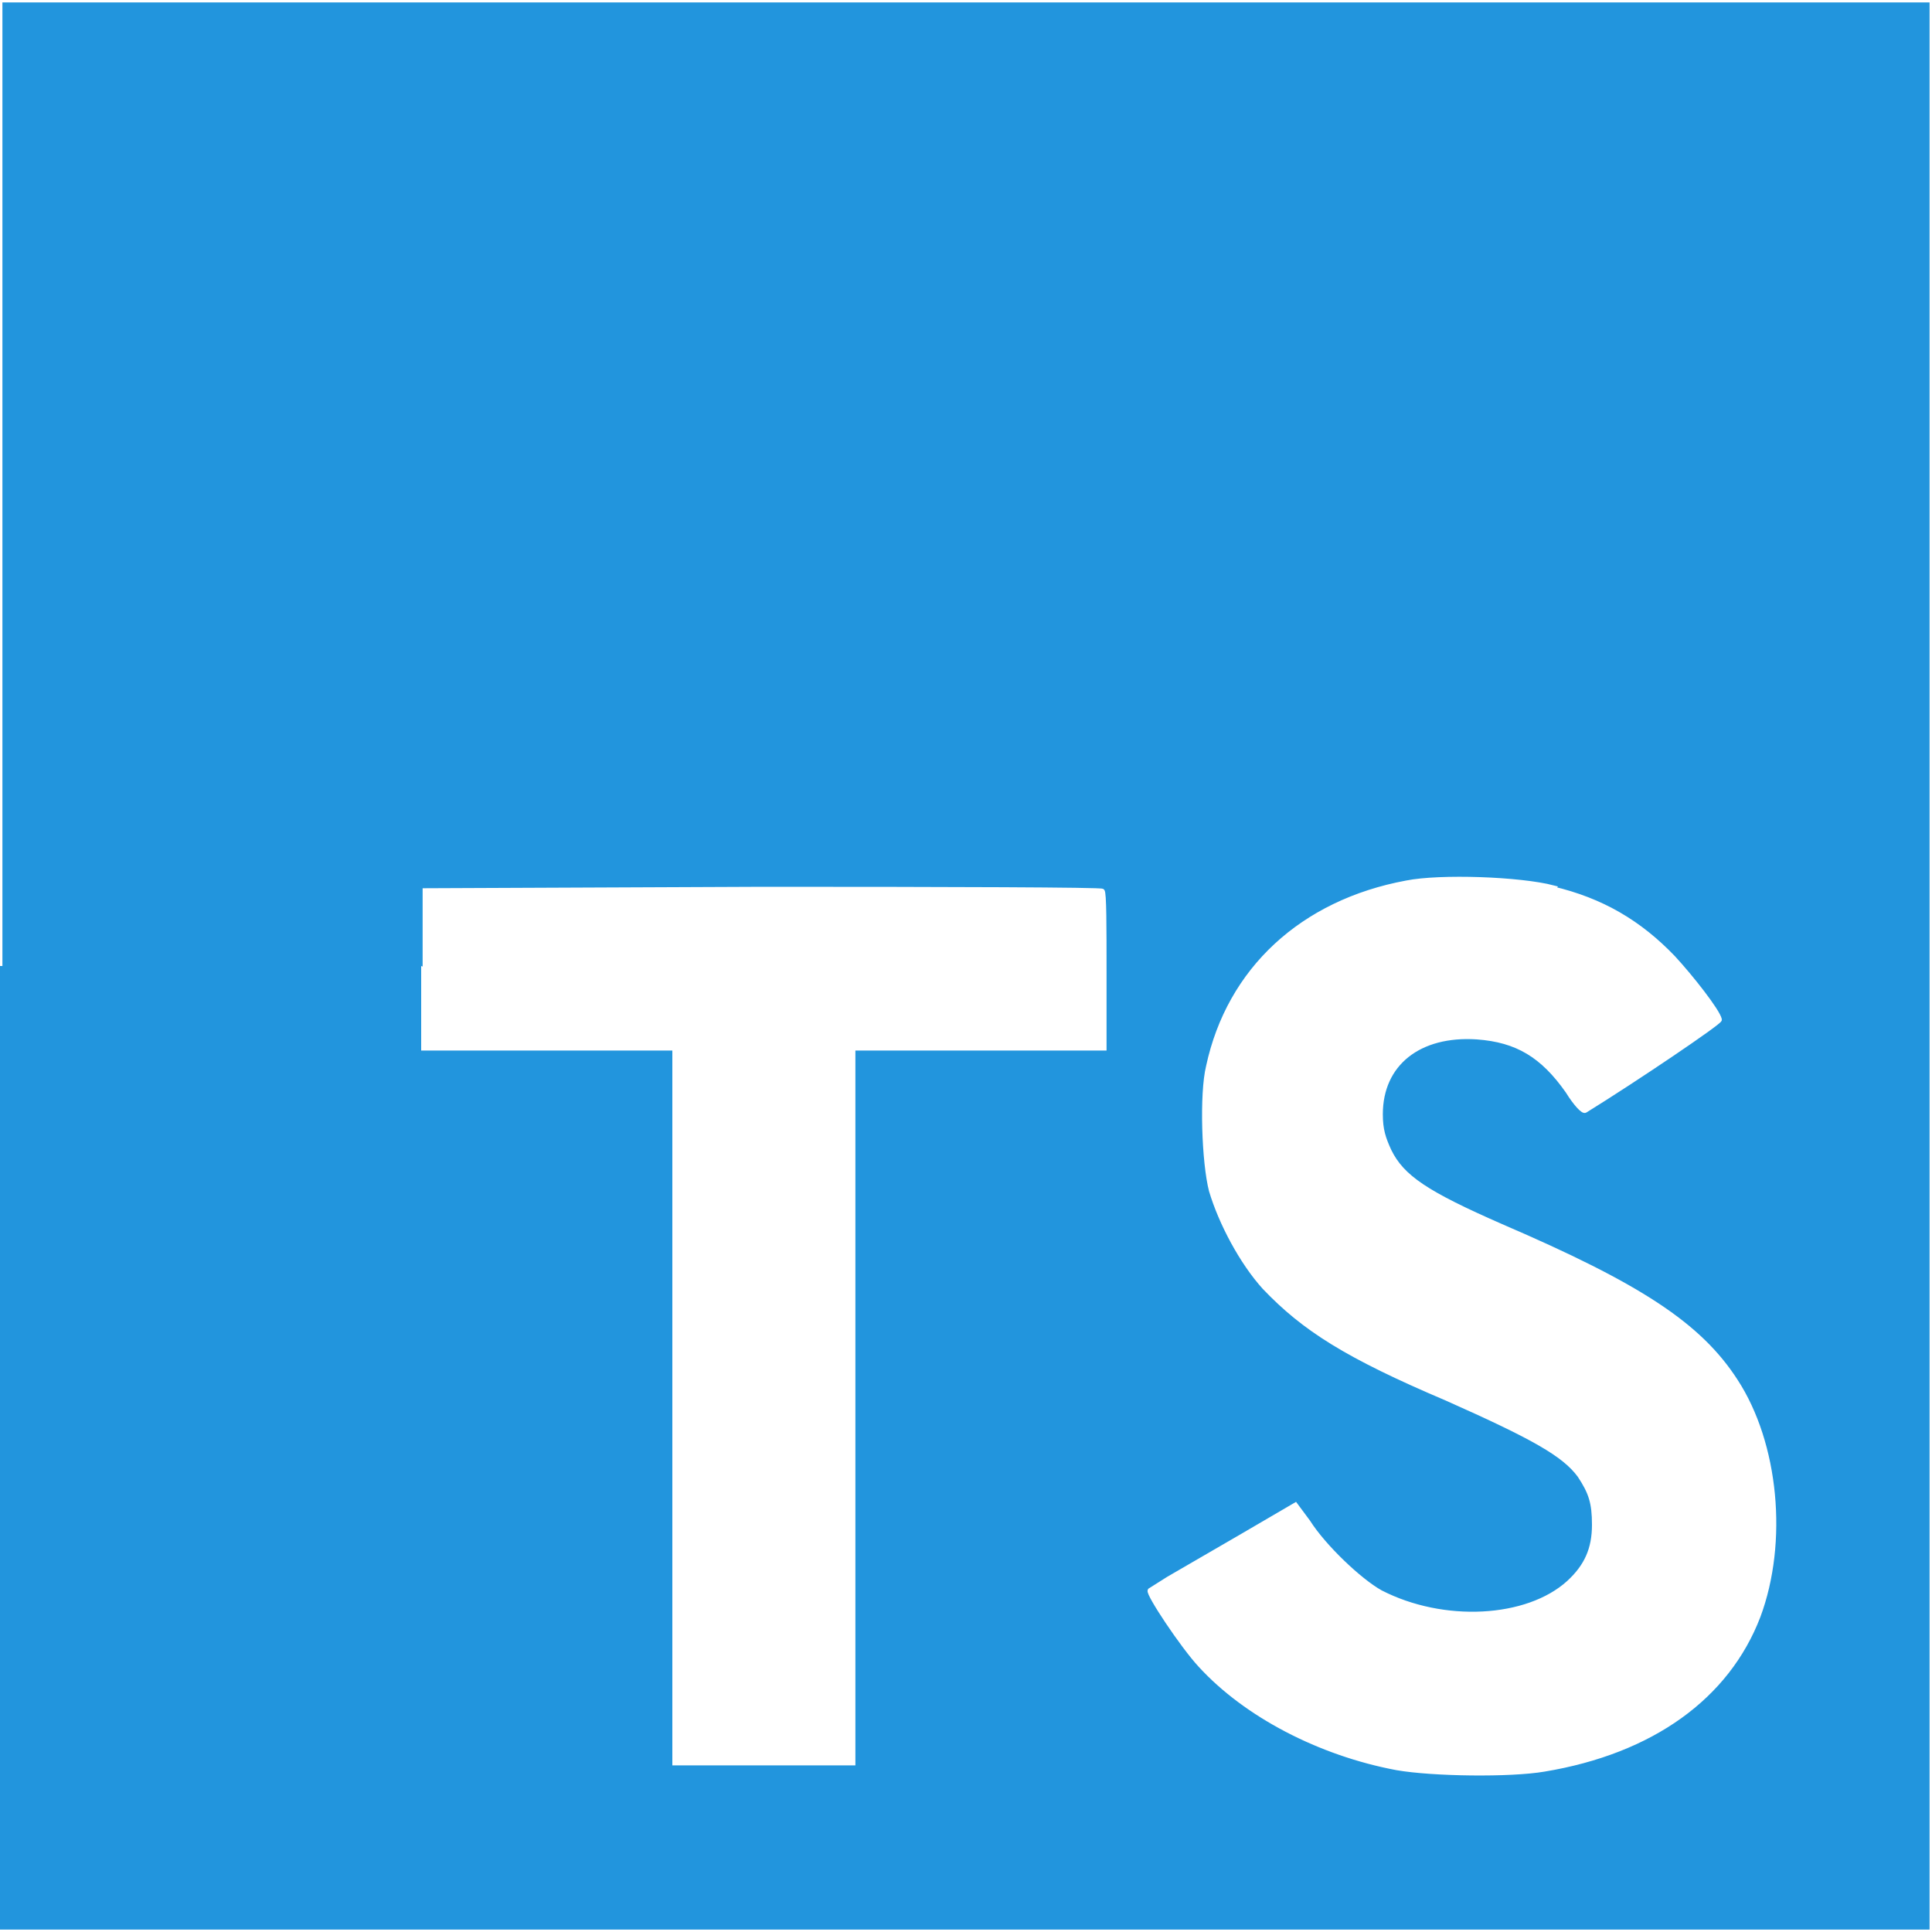
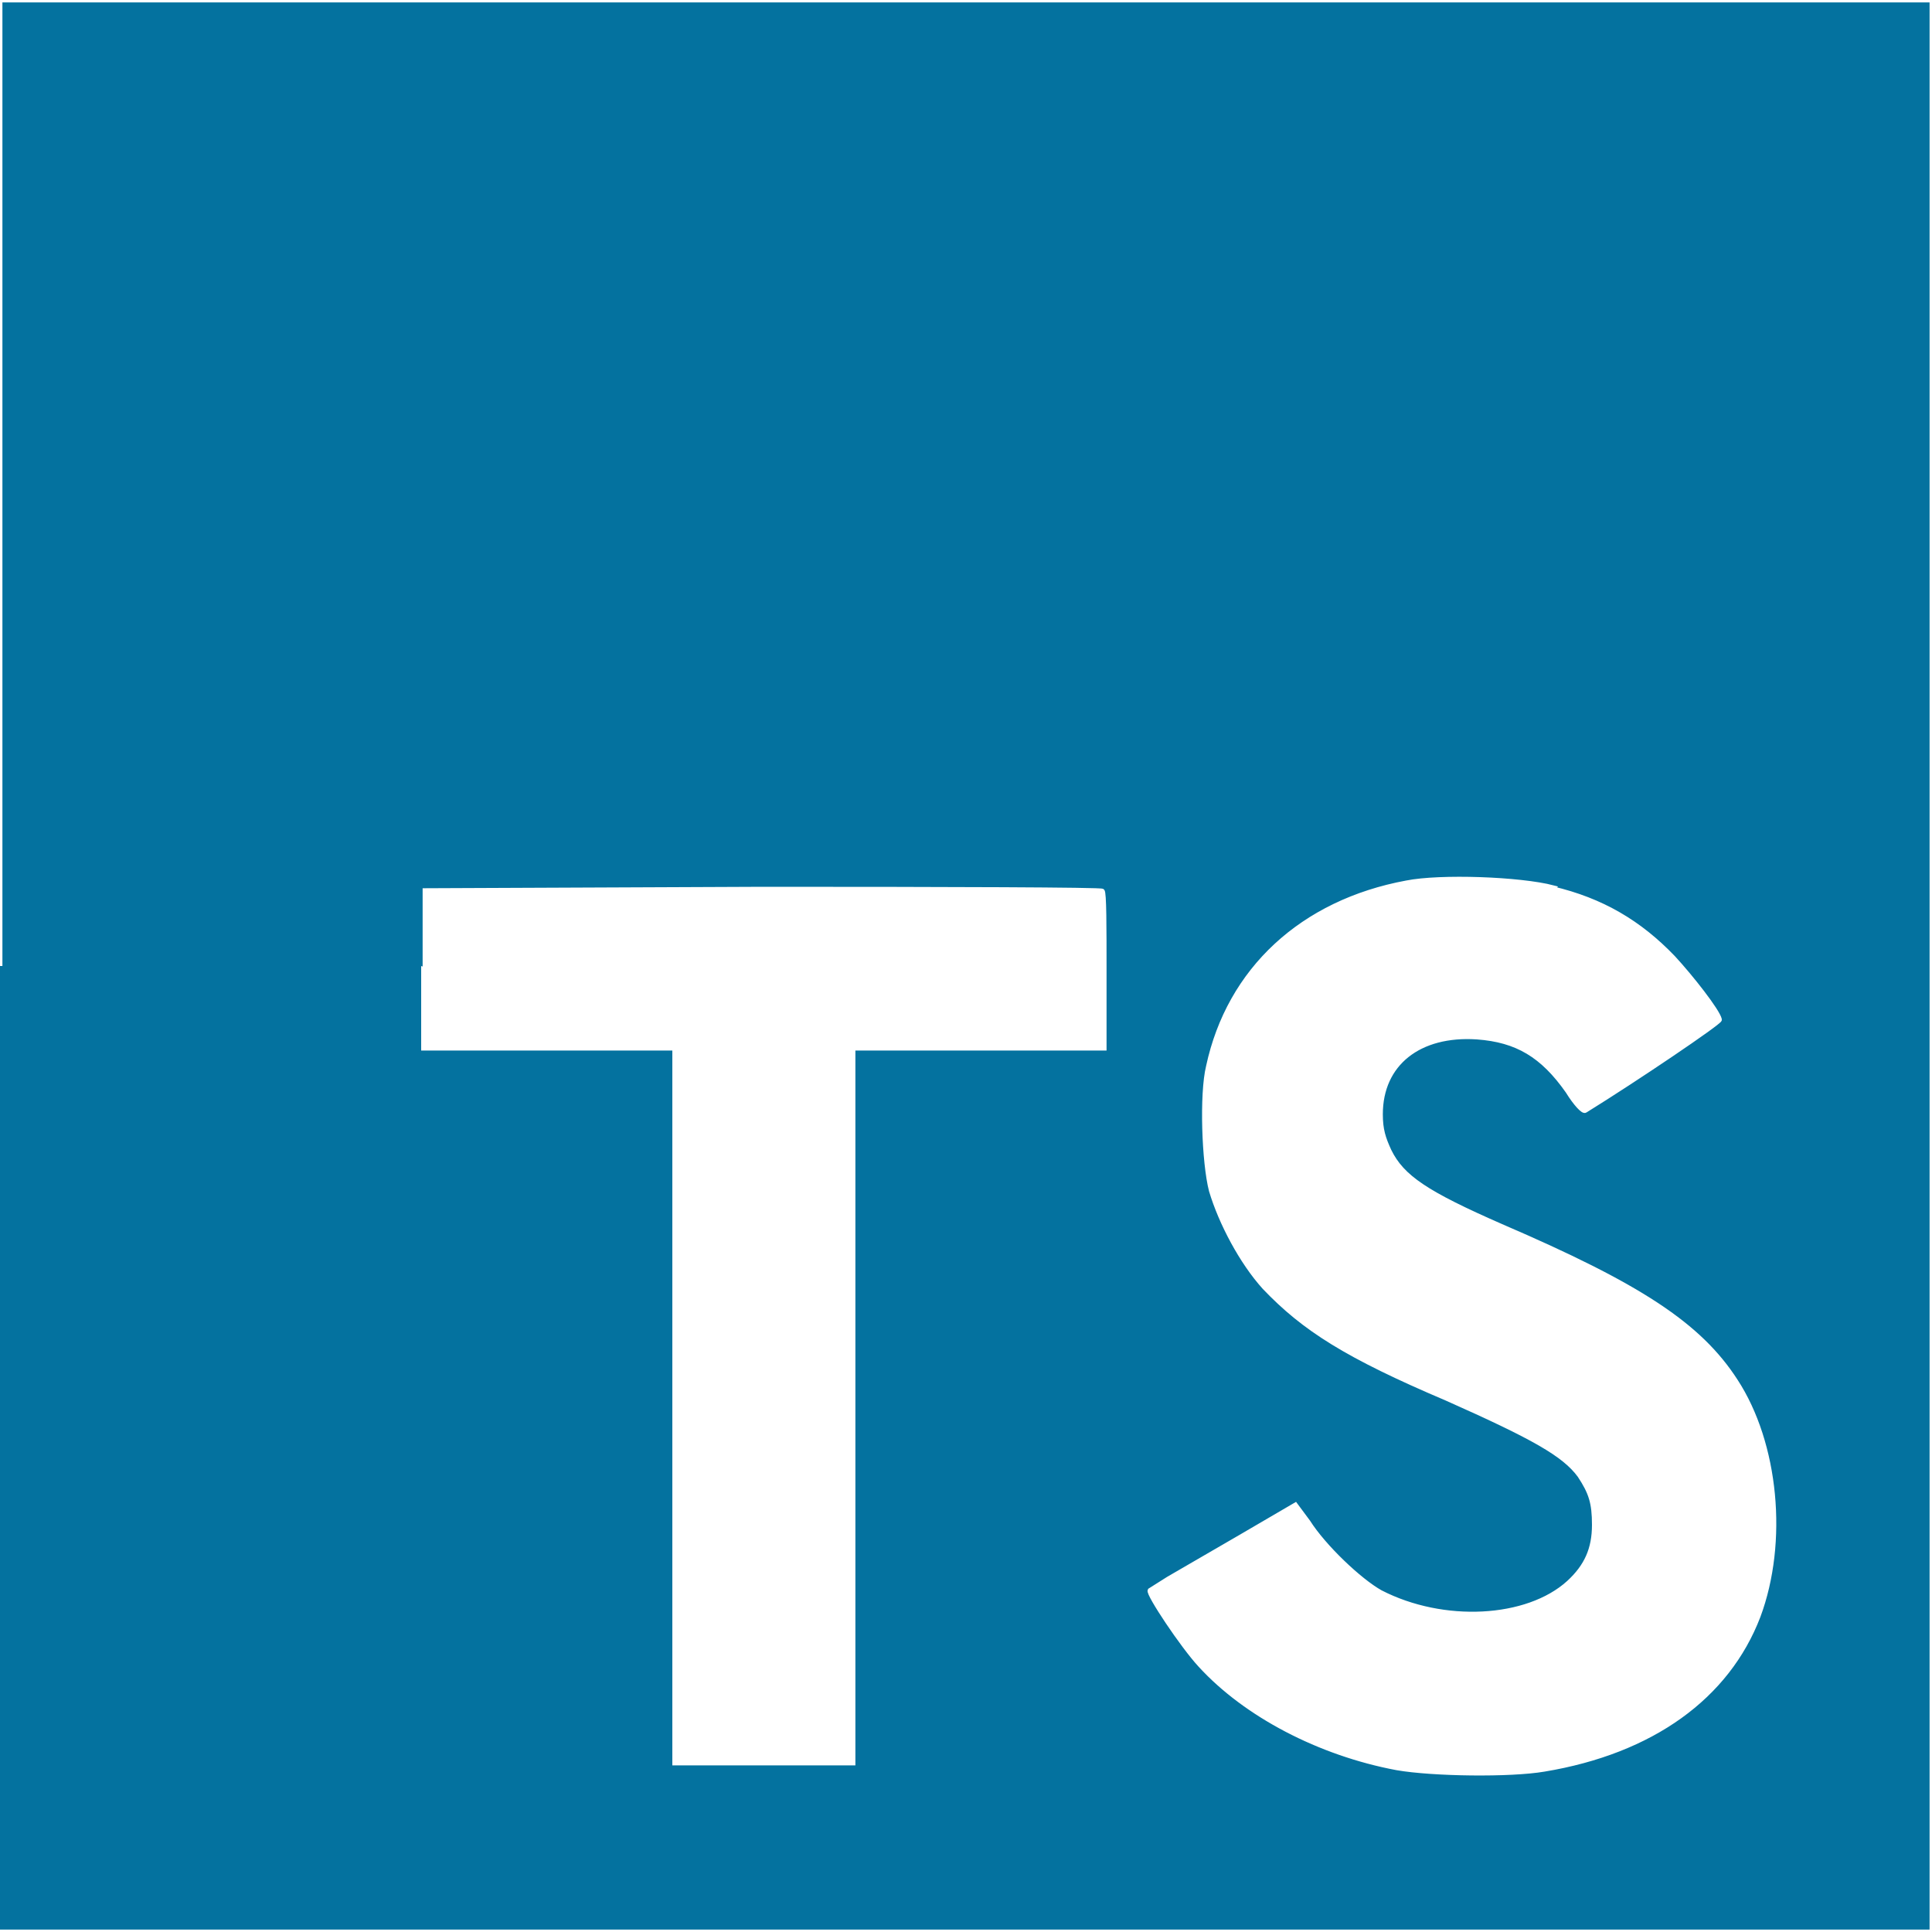
- <svg xmlns="http://www.w3.org/2000/svg" width="800px" height="800px" viewBox="0 0 400 400" id="Layer_1" fill="#FFFFFF" stroke="#FFFFFF">
+ <svg xmlns="http://www.w3.org/2000/svg" width="800px" height="800px" viewBox="0 0 400 400" id="Layer_1" fill="#ffffff" stroke="#ffffff">
  <g id="SVGRepo_bgCarrier" stroke-width="0" />
  <g id="SVGRepo_tracerCarrier" stroke-linecap="round" stroke-linejoin="round" />
  <g id="SVGRepo_iconCarrier">
-     <style>.st0{fill:#2295DD}.st1{fill:#2295DDfff}</style>
+     <style>.st0{fill:#04729f}.st1{fill:#04729ffff}</style>
    <path class="st0" d="M0 200V0h400v400H0" />
    <path class="st1" d="M87.7 200.7V217h52v148h36.9V217h52v-16c0-9 0-16.3-.4-16.5 0-.3-31.7-.4-70.2-.4l-70 .3v16.4l-.3-.1zM321.4 184c10.2 2.4 18 7 25 14.3 3.7 4 9.2 11 9.6 12.8 0 .6-17.3 12.3-27.8 18.8-.4.3-2-1.4-3.6-4-5.2-7.4-10.5-10.6-18.8-11.2-12-.8-20 5.5-20 16 0 3.2.6 5 1.8 7.6 2.7 5.5 7.7 8.8 23.2 15.6 28.6 12.3 41 20.4 48.5 32 8.5 13 10.4 33.4 4.7 48.7-6.4 16.7-22 28-44.3 31.7-7 1.2-23 1-30.5-.3-16-3-31.3-11-40.7-21.3-3.7-4-10.8-14.7-10.4-15.4l3.8-2.4 15-8.7 11.3-6.6 2.6 3.5c3.3 5.2 10.7 12.2 15 14.6 13 6.7 30.4 5.8 39-2 3.7-3.4 5.3-7 5.3-12 0-4.6-.7-6.7-3-10.2-3.2-4.4-9.6-8-27.6-16-20.7-8.8-29.5-14.4-37.7-23-4.7-5.2-9-13.3-11-20-1.5-5.8-2-20-.6-25.7 4.3-20 19.4-34 41-38 7-1.4 23.5-.8 30.4 1l-.2.2z" />
  </g>
</svg>
